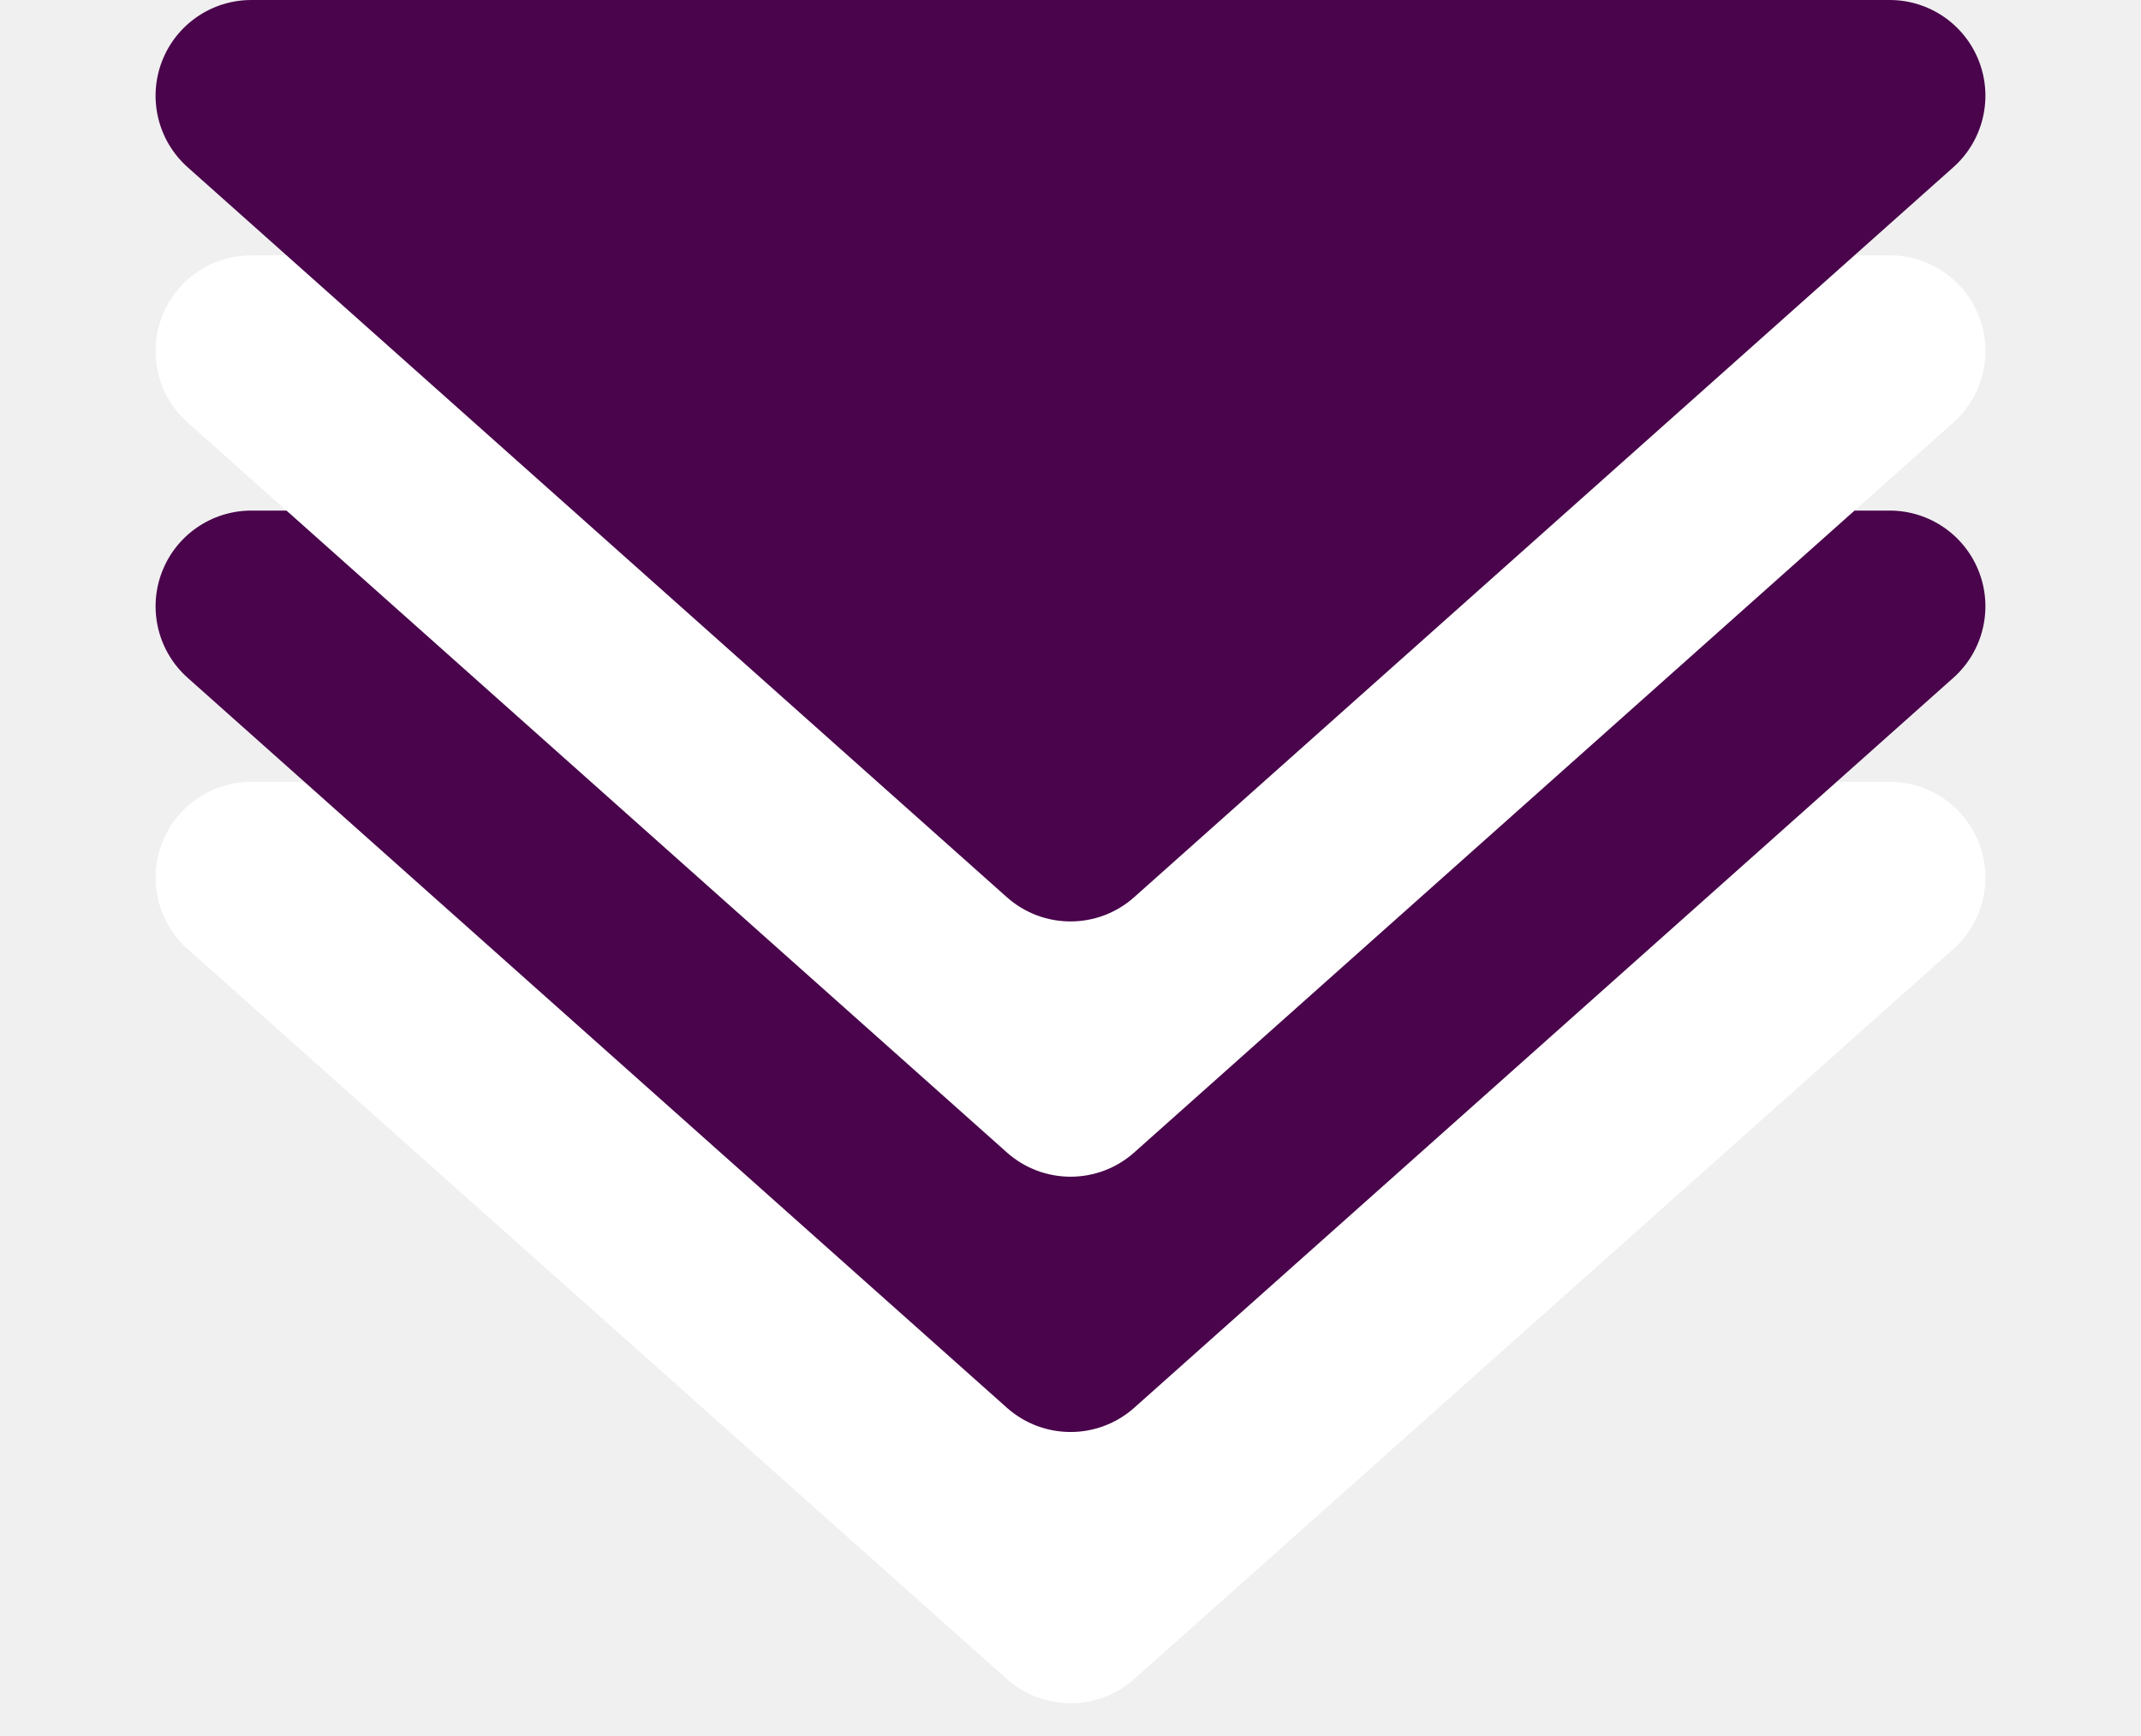
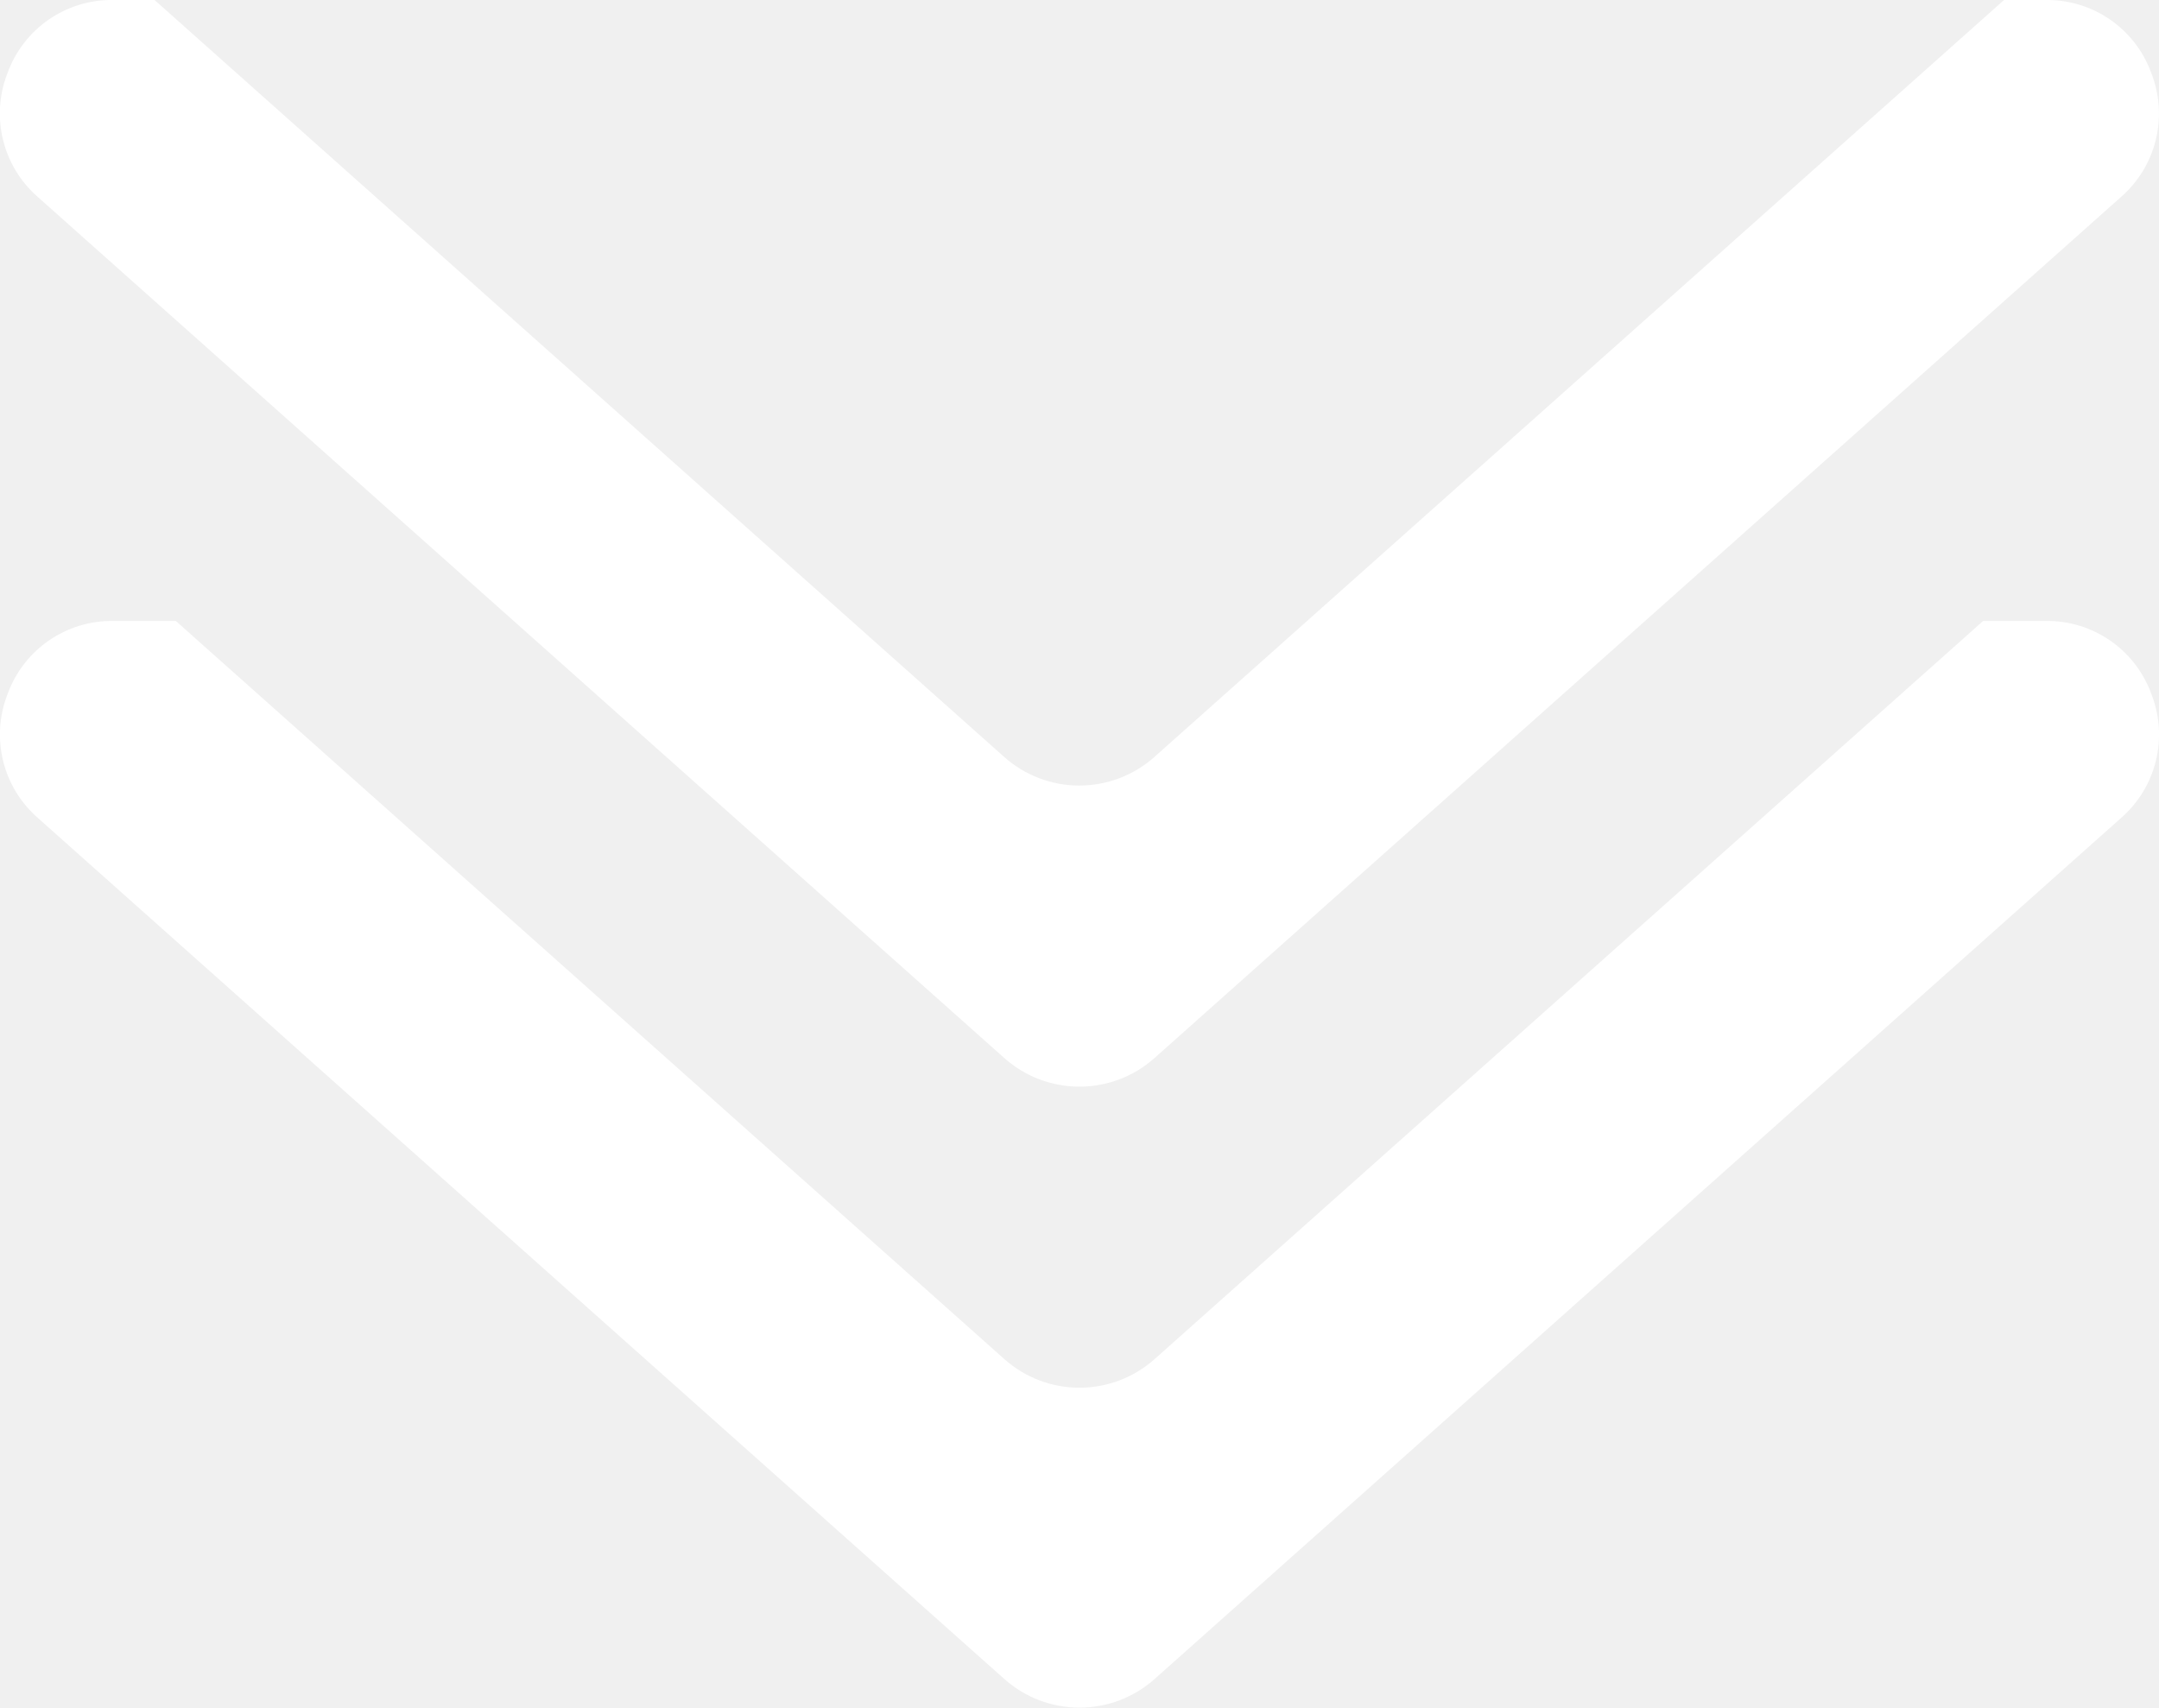
- <svg xmlns="http://www.w3.org/2000/svg" width="100.643" height="81.589" viewBox="0 0 134.191 108.785">
-   <g id="call-to-action-scroll" transform="translate(134.191 108.785) rotate(180)">
-     <path id="arrow-1" d="M63.1,3.557a6,6,0,0,1,7.983,0L122.43,49.305a6,6,0,0,1-3.992,10.48H15.753a6,6,0,0,1-3.992-10.48Z" fill="#fff" />
-     <path id="arrow-1" d="M63.1,3.557a6,6,0,0,1,7.983,0L122.43,49.305a6,6,0,0,1-3.992,10.48H15.753a6,6,0,0,1-3.992-10.48Z" transform="translate(0 17)" fill="#49044b" />
-     <path id="arrow-2" d="M63.1,3.557a6,6,0,0,1,7.983,0L122.43,49.305a6,6,0,0,1-3.992,10.48H15.753a6,6,0,0,1-3.992-10.48Z" transform="translate(0 33)" fill="#fff" />
-     <path id="arrow-2" d="M53.363,1.52a6,6,0,0,1,7.983,0L112.69,47.269a6,6,0,0,1-3.992,10.48H6.012A6,6,0,0,1,2.02,47.269Z" transform="translate(9.741 51.036)" fill="#49044b" />
+ <svg xmlns="http://www.w3.org/2000/svg" width="114.723" height="90.748" viewBox="0 0 114.723 90.748">
+   <g id="call-to-action-scroll" transform="translate(124.457 92.785) rotate(180)">
+     <path id="Subtraction_2" d="M-3428.826-946.43h-3.326a5.883,5.883,0,0,1-5.607-3.865,5.882,5.882,0,0,1,1.616-6.615l51.343-45.749a6,6,0,0,1,3.992-1.52,5.994,5.994,0,0,1,3.991,1.52l51.343,45.749a5.883,5.883,0,0,1,1.615,6.616,5.882,5.882,0,0,1-5.607,3.864h-3.326l-44.025-39.228a5.994,5.994,0,0,0-3.991-1.52,6,6,0,0,0-3.992,1.52l-44.025,39.228Z" transform="translate(3447.905 1006.215)" fill="#fff" />
+     <path id="Subtraction_1" d="M-3402.948-832.43h-2.2a5.883,5.883,0,0,1-5.607-3.864,5.883,5.883,0,0,1,1.616-6.615l51.343-45.748a5.993,5.993,0,0,1,3.992-1.521,5.992,5.992,0,0,1,3.991,1.521l51.343,45.748a5.884,5.884,0,0,1,1.615,6.616,5.882,5.882,0,0,1-5.606,3.864h-2.2l-45.147-40.228a5.994,5.994,0,0,0-3.991-1.52,6,6,0,0,0-3.992,1.52l-45.147,40.228Z" transform="translate(3420.905 925.215)" fill="#fff" />
  </g>
</svg>
